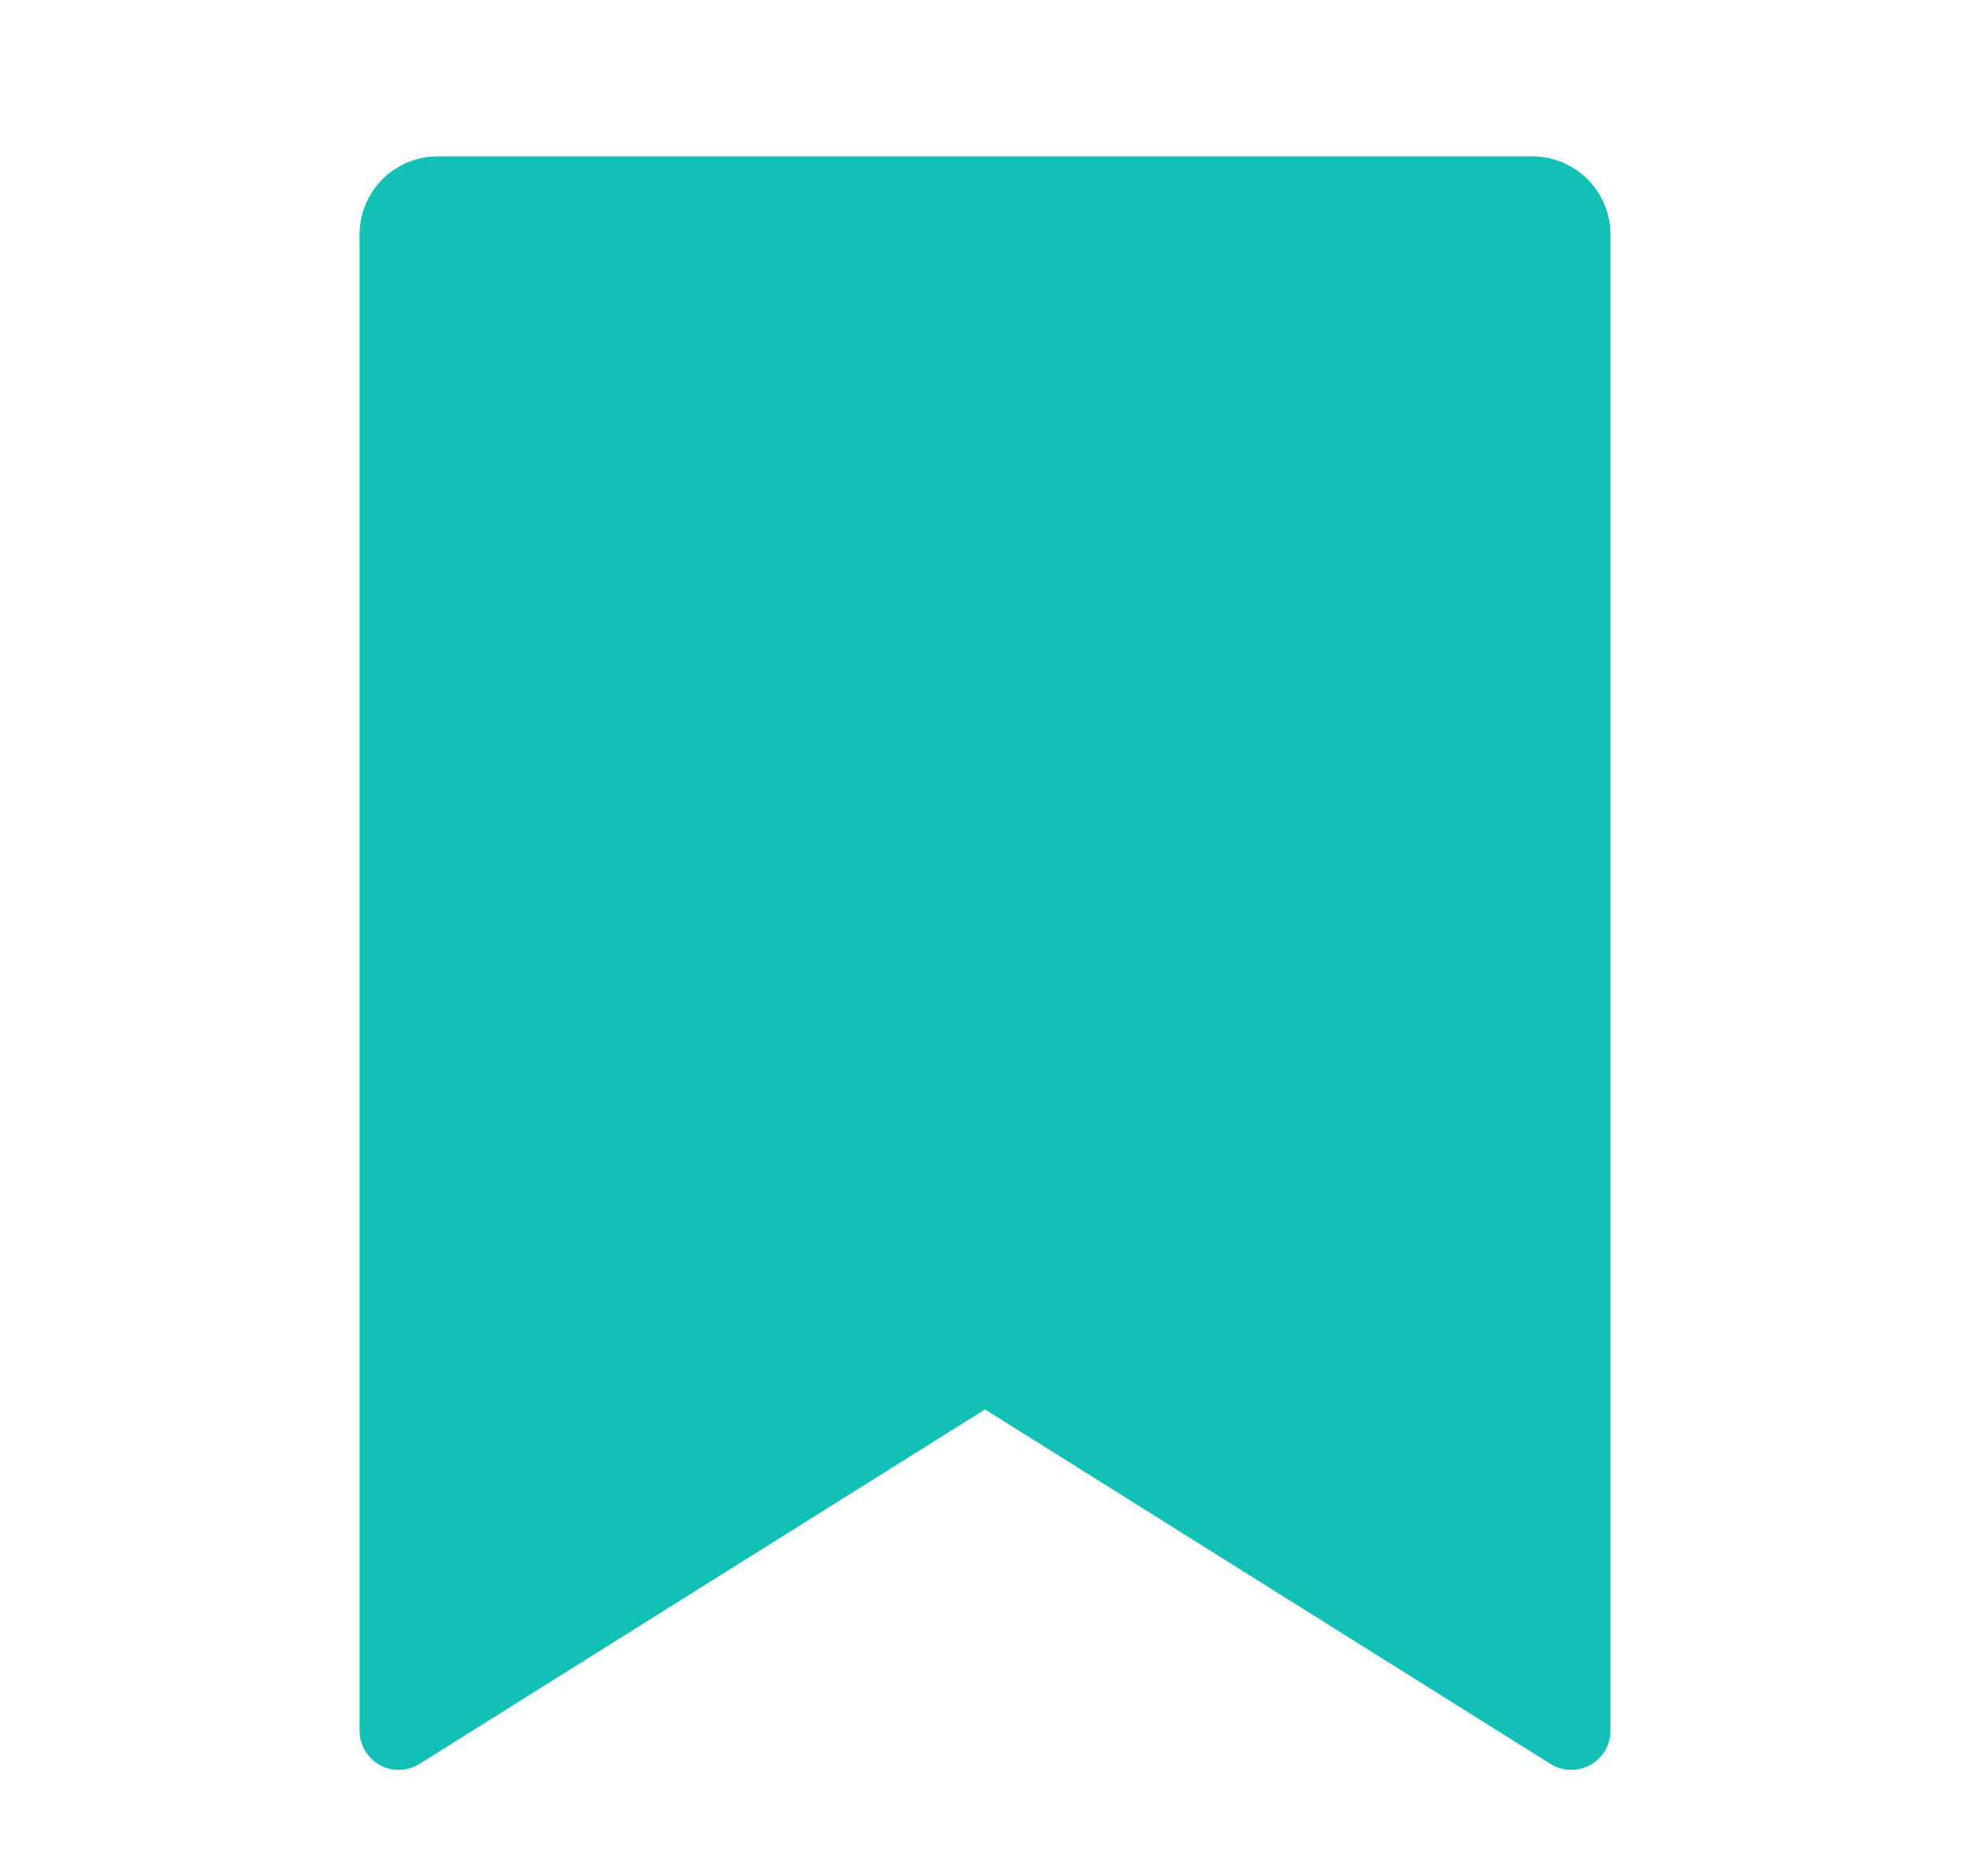
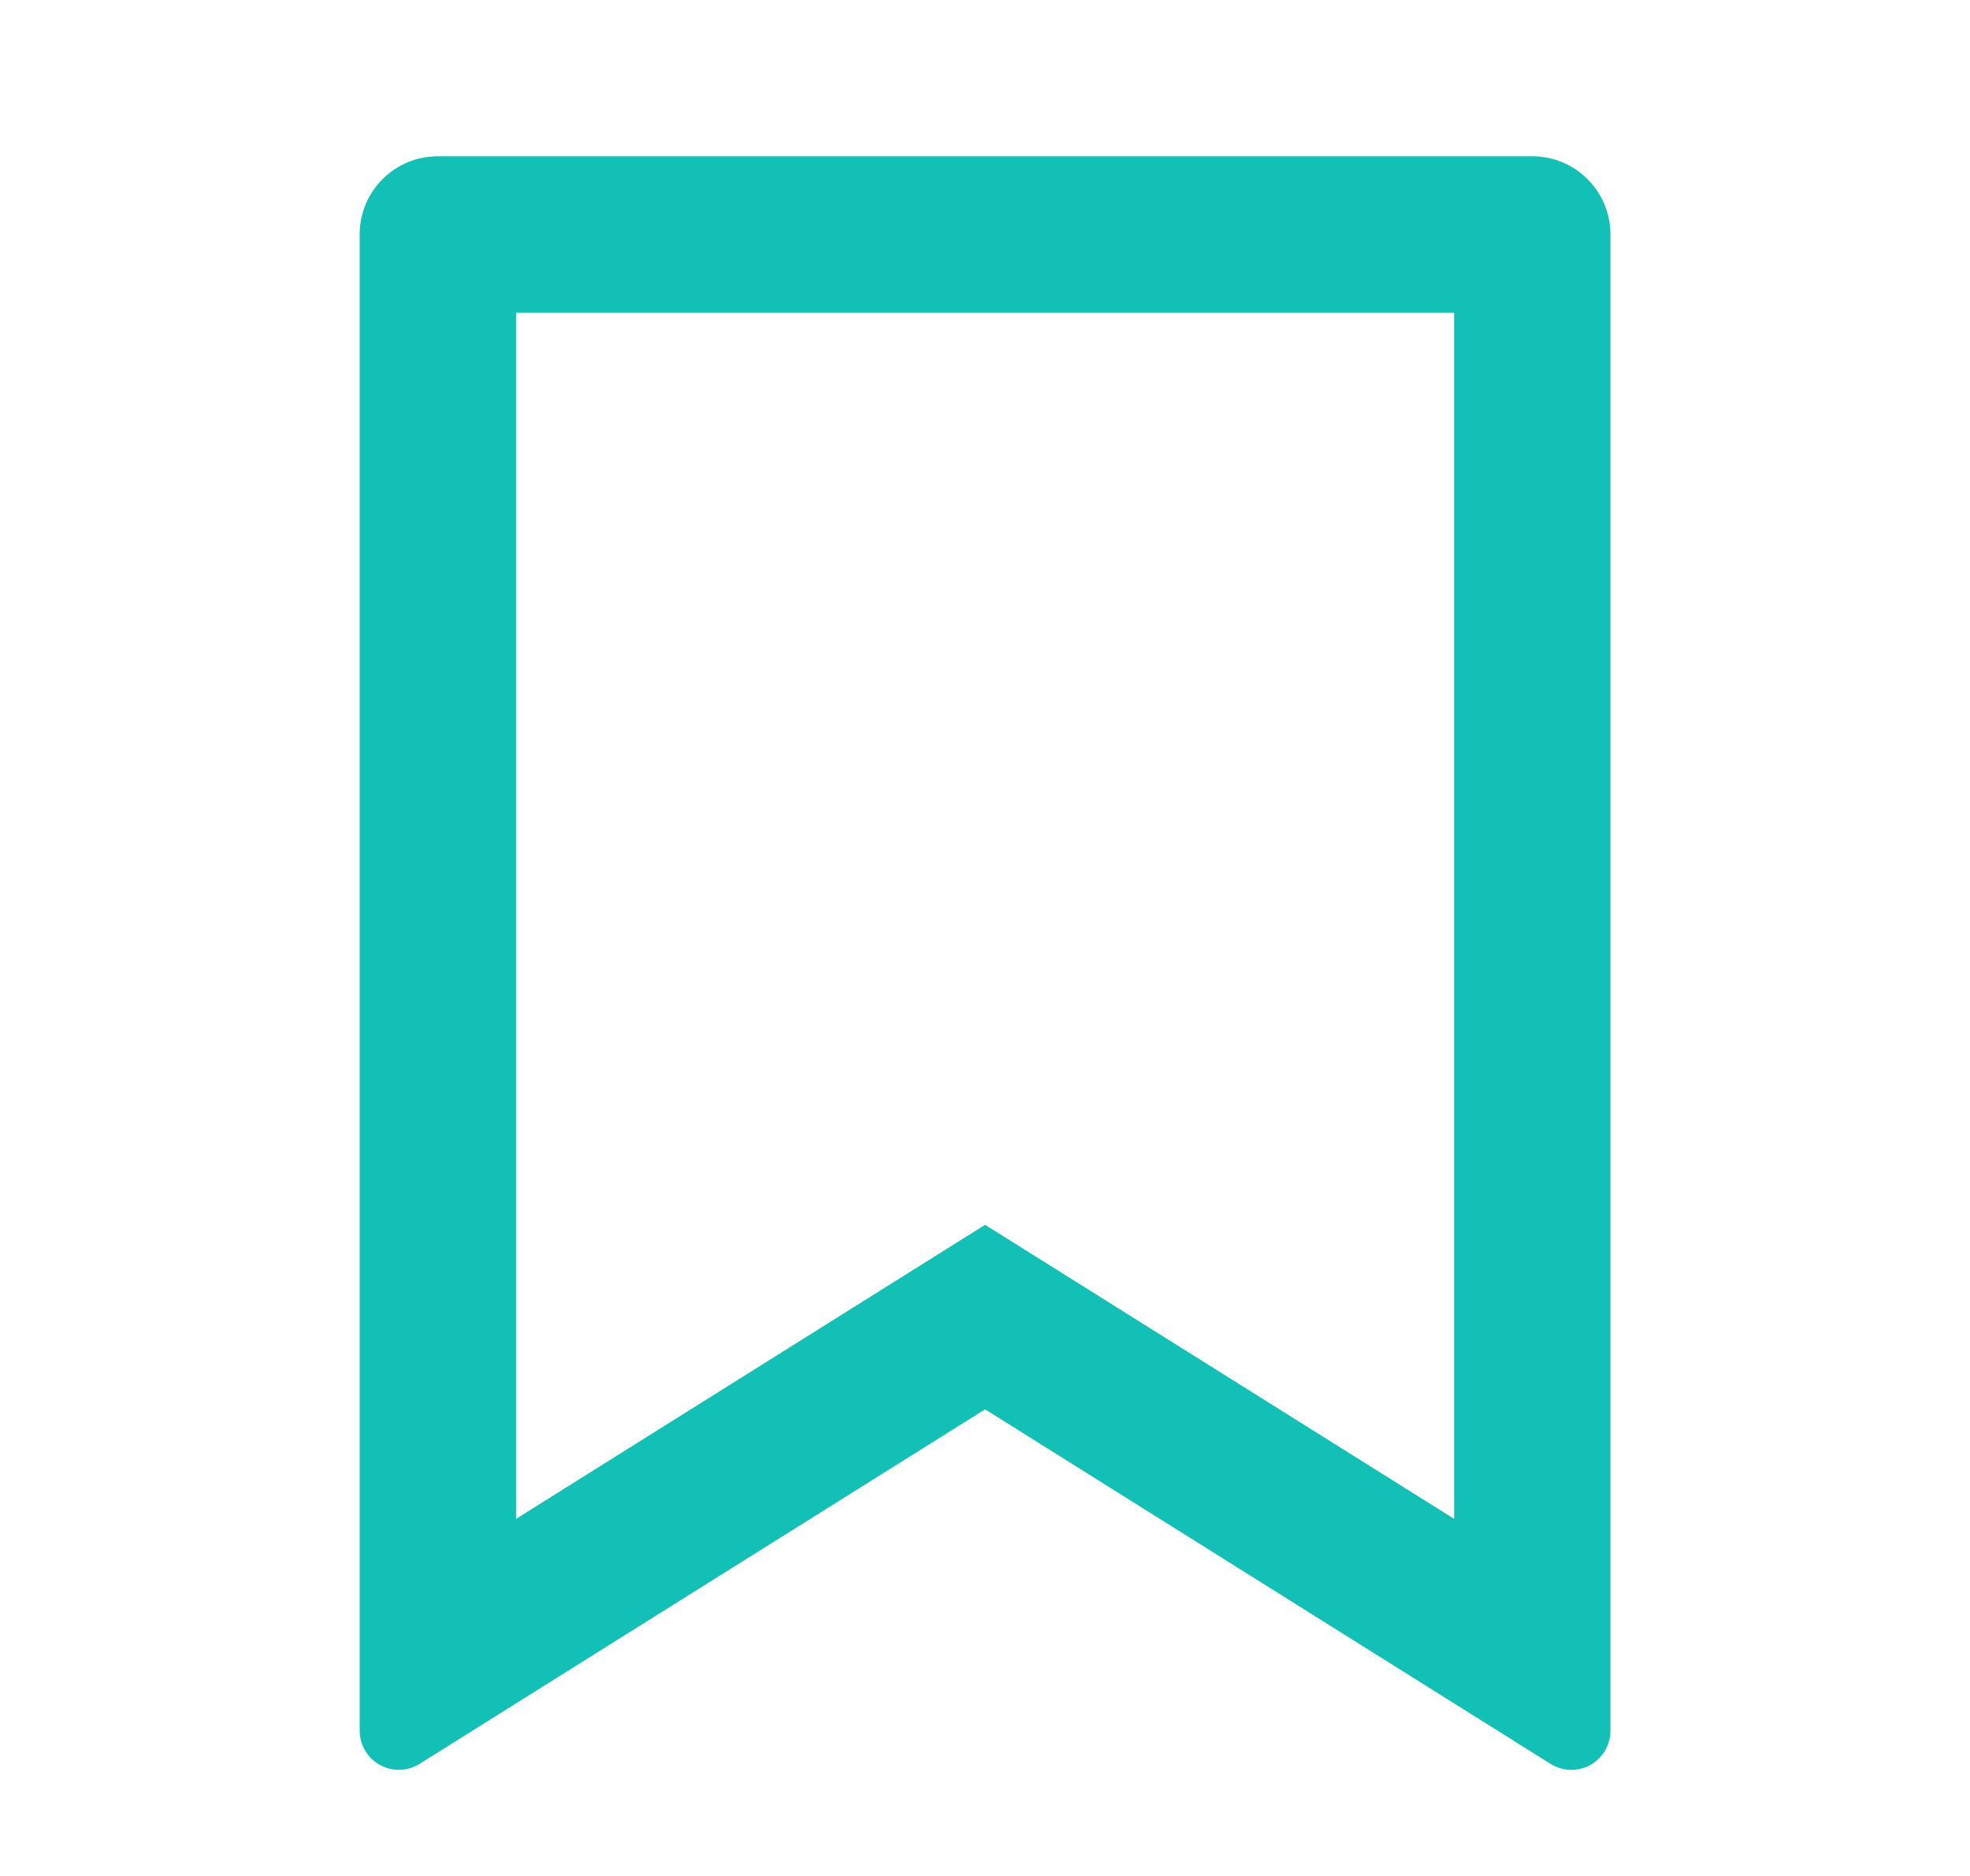
<svg xmlns="http://www.w3.org/2000/svg" width="21" height="20" viewBox="0 0 21 20" fill="none">
-   <path d="M4.667 1.667H16.333C16.794 1.667 17.167 2.04 17.167 2.5V18.453C17.167 18.683 16.98 18.869 16.75 18.869C16.672 18.869 16.595 18.847 16.529 18.806L10.5 15.026L4.471 18.806C4.276 18.928 4.019 18.869 3.897 18.674C3.855 18.608 3.833 18.531 3.833 18.453V2.5C3.833 2.04 4.206 1.667 4.667 1.667Z" fill="#12C0B5" />
+   <path d="M4.667 1.666H16.334C16.794 1.666 17.167 2.039 17.167 2.499V18.452C17.167 18.682 16.981 18.869 16.751 18.869C16.672 18.869 16.596 18.847 16.529 18.805L10.501 15.025L4.472 18.805C4.277 18.927 4.02 18.868 3.898 18.673C3.856 18.607 3.834 18.53 3.834 18.452V2.499C3.834 2.039 4.207 1.666 4.667 1.666ZM15.501 3.333H5.501V16.193L10.501 13.058L15.501 16.193V3.333Z" fill="#12C0B5" />
</svg>
